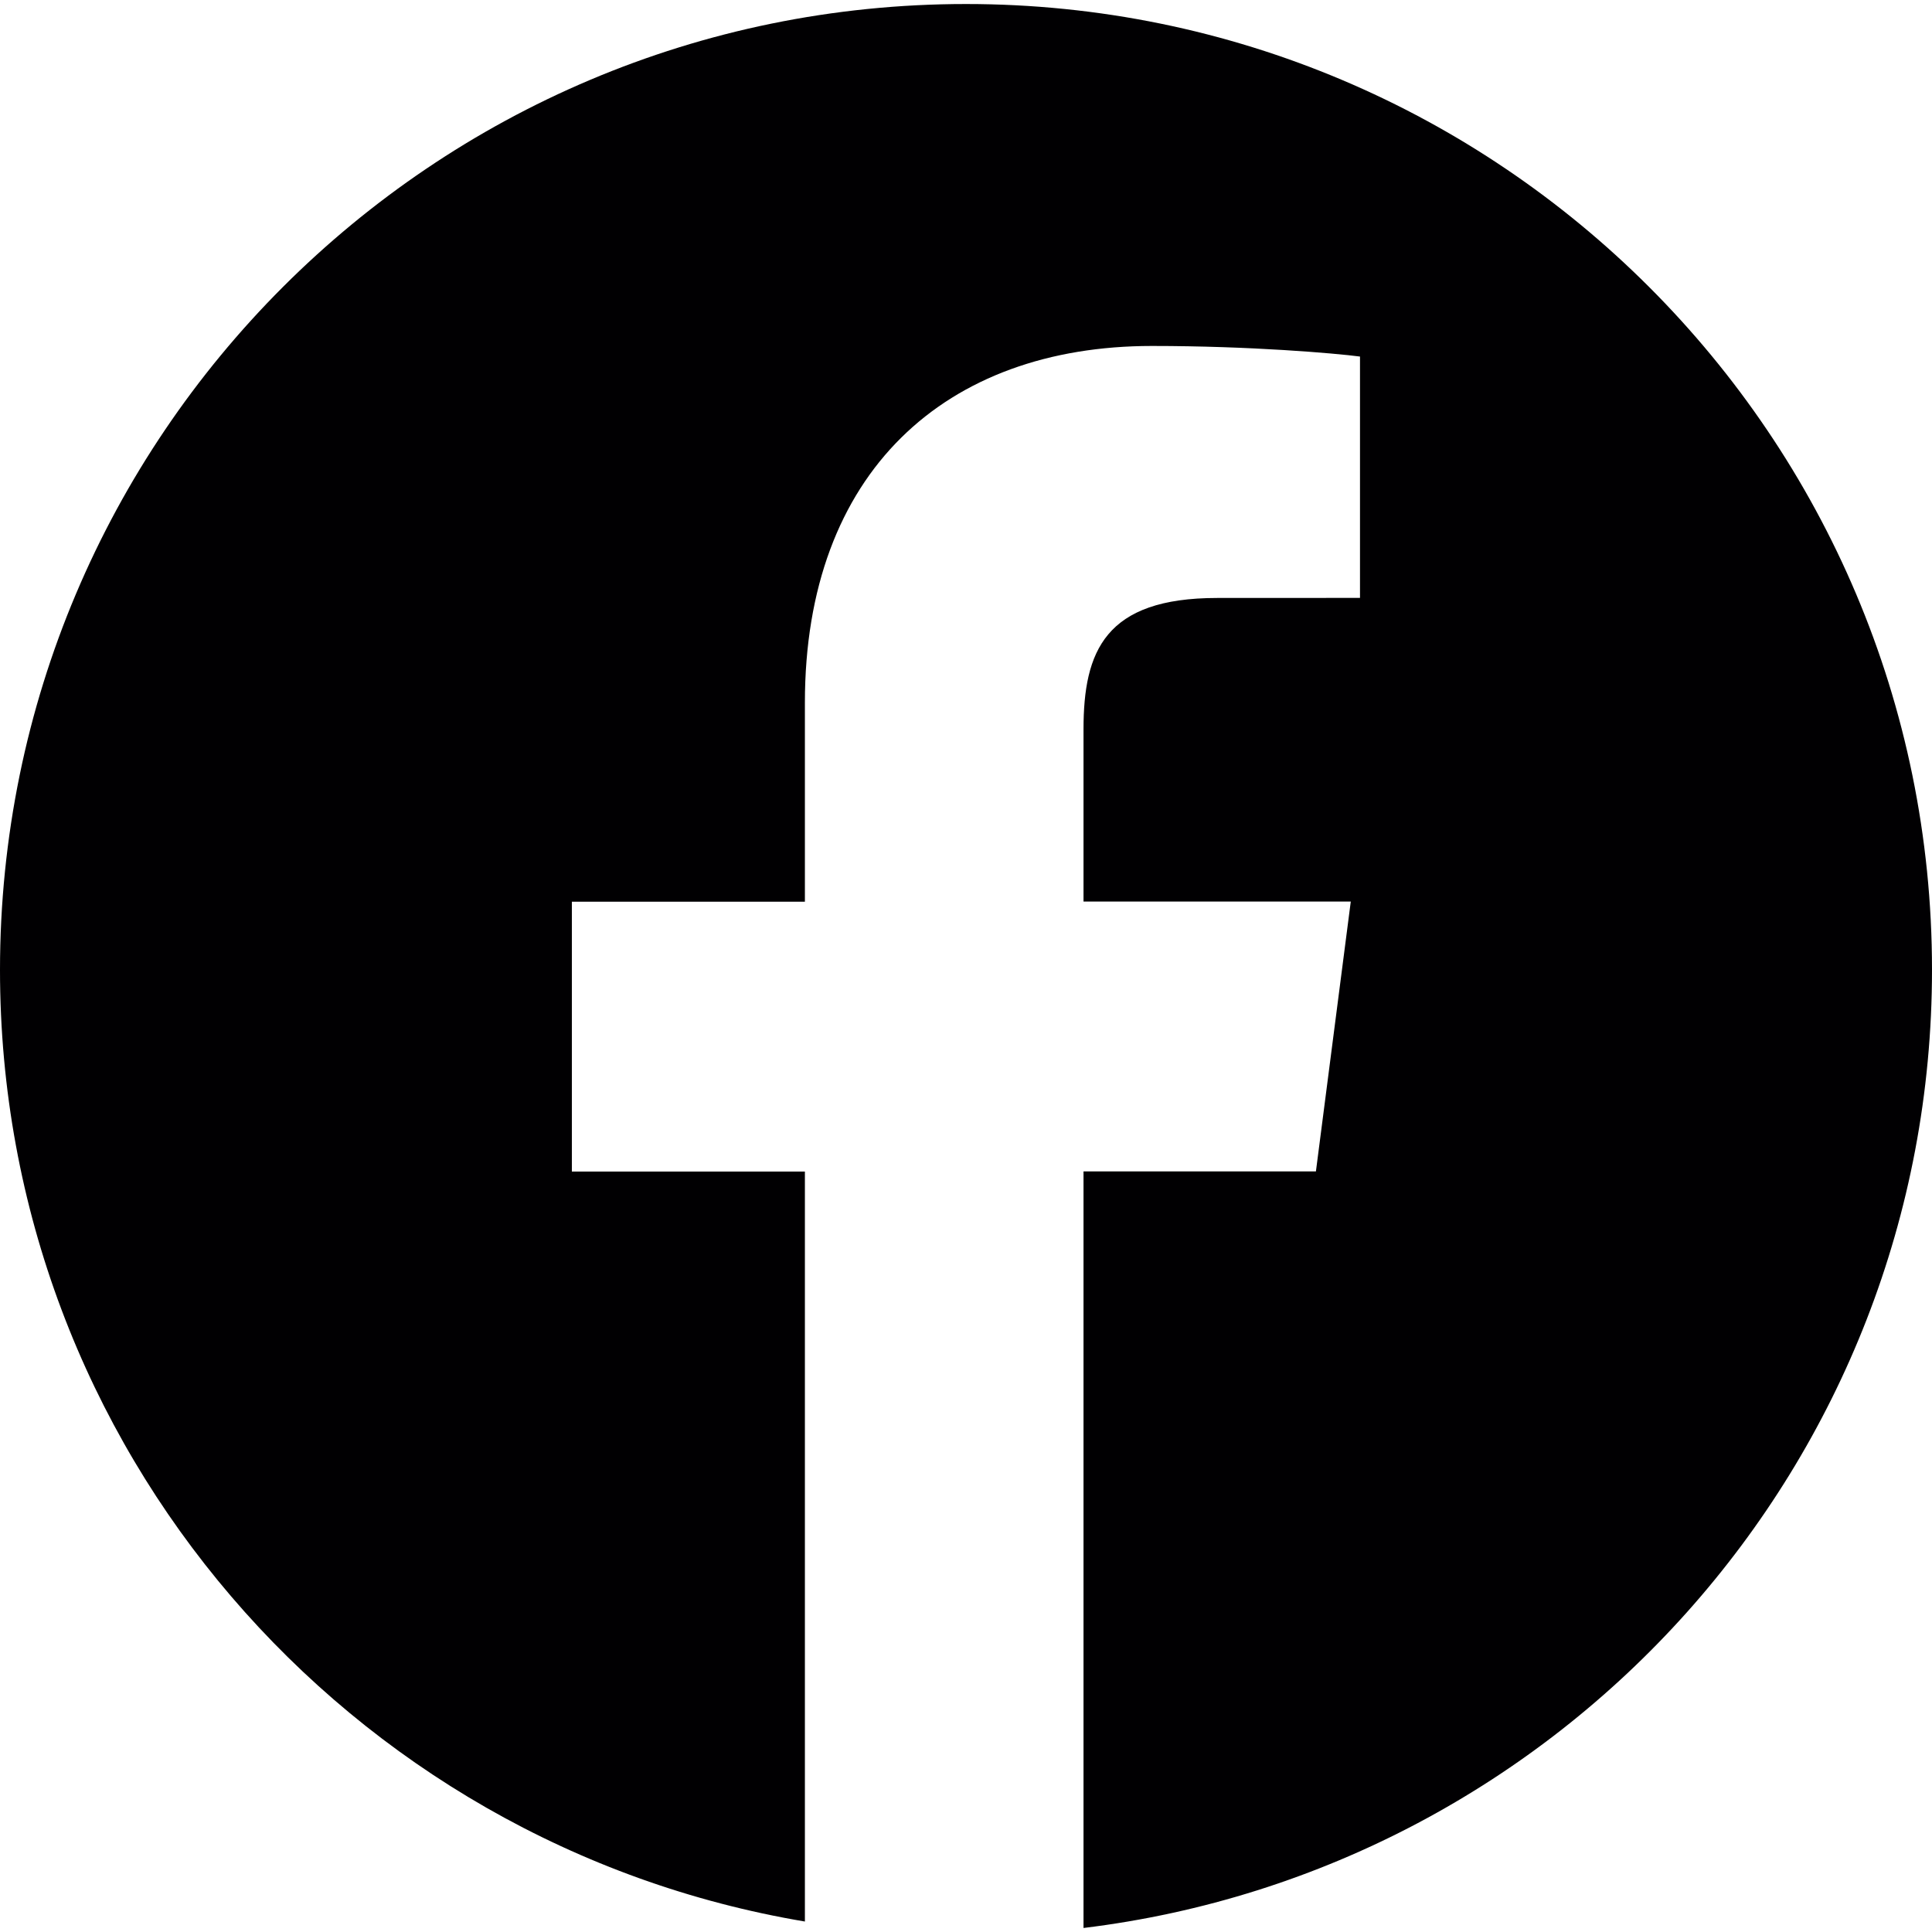
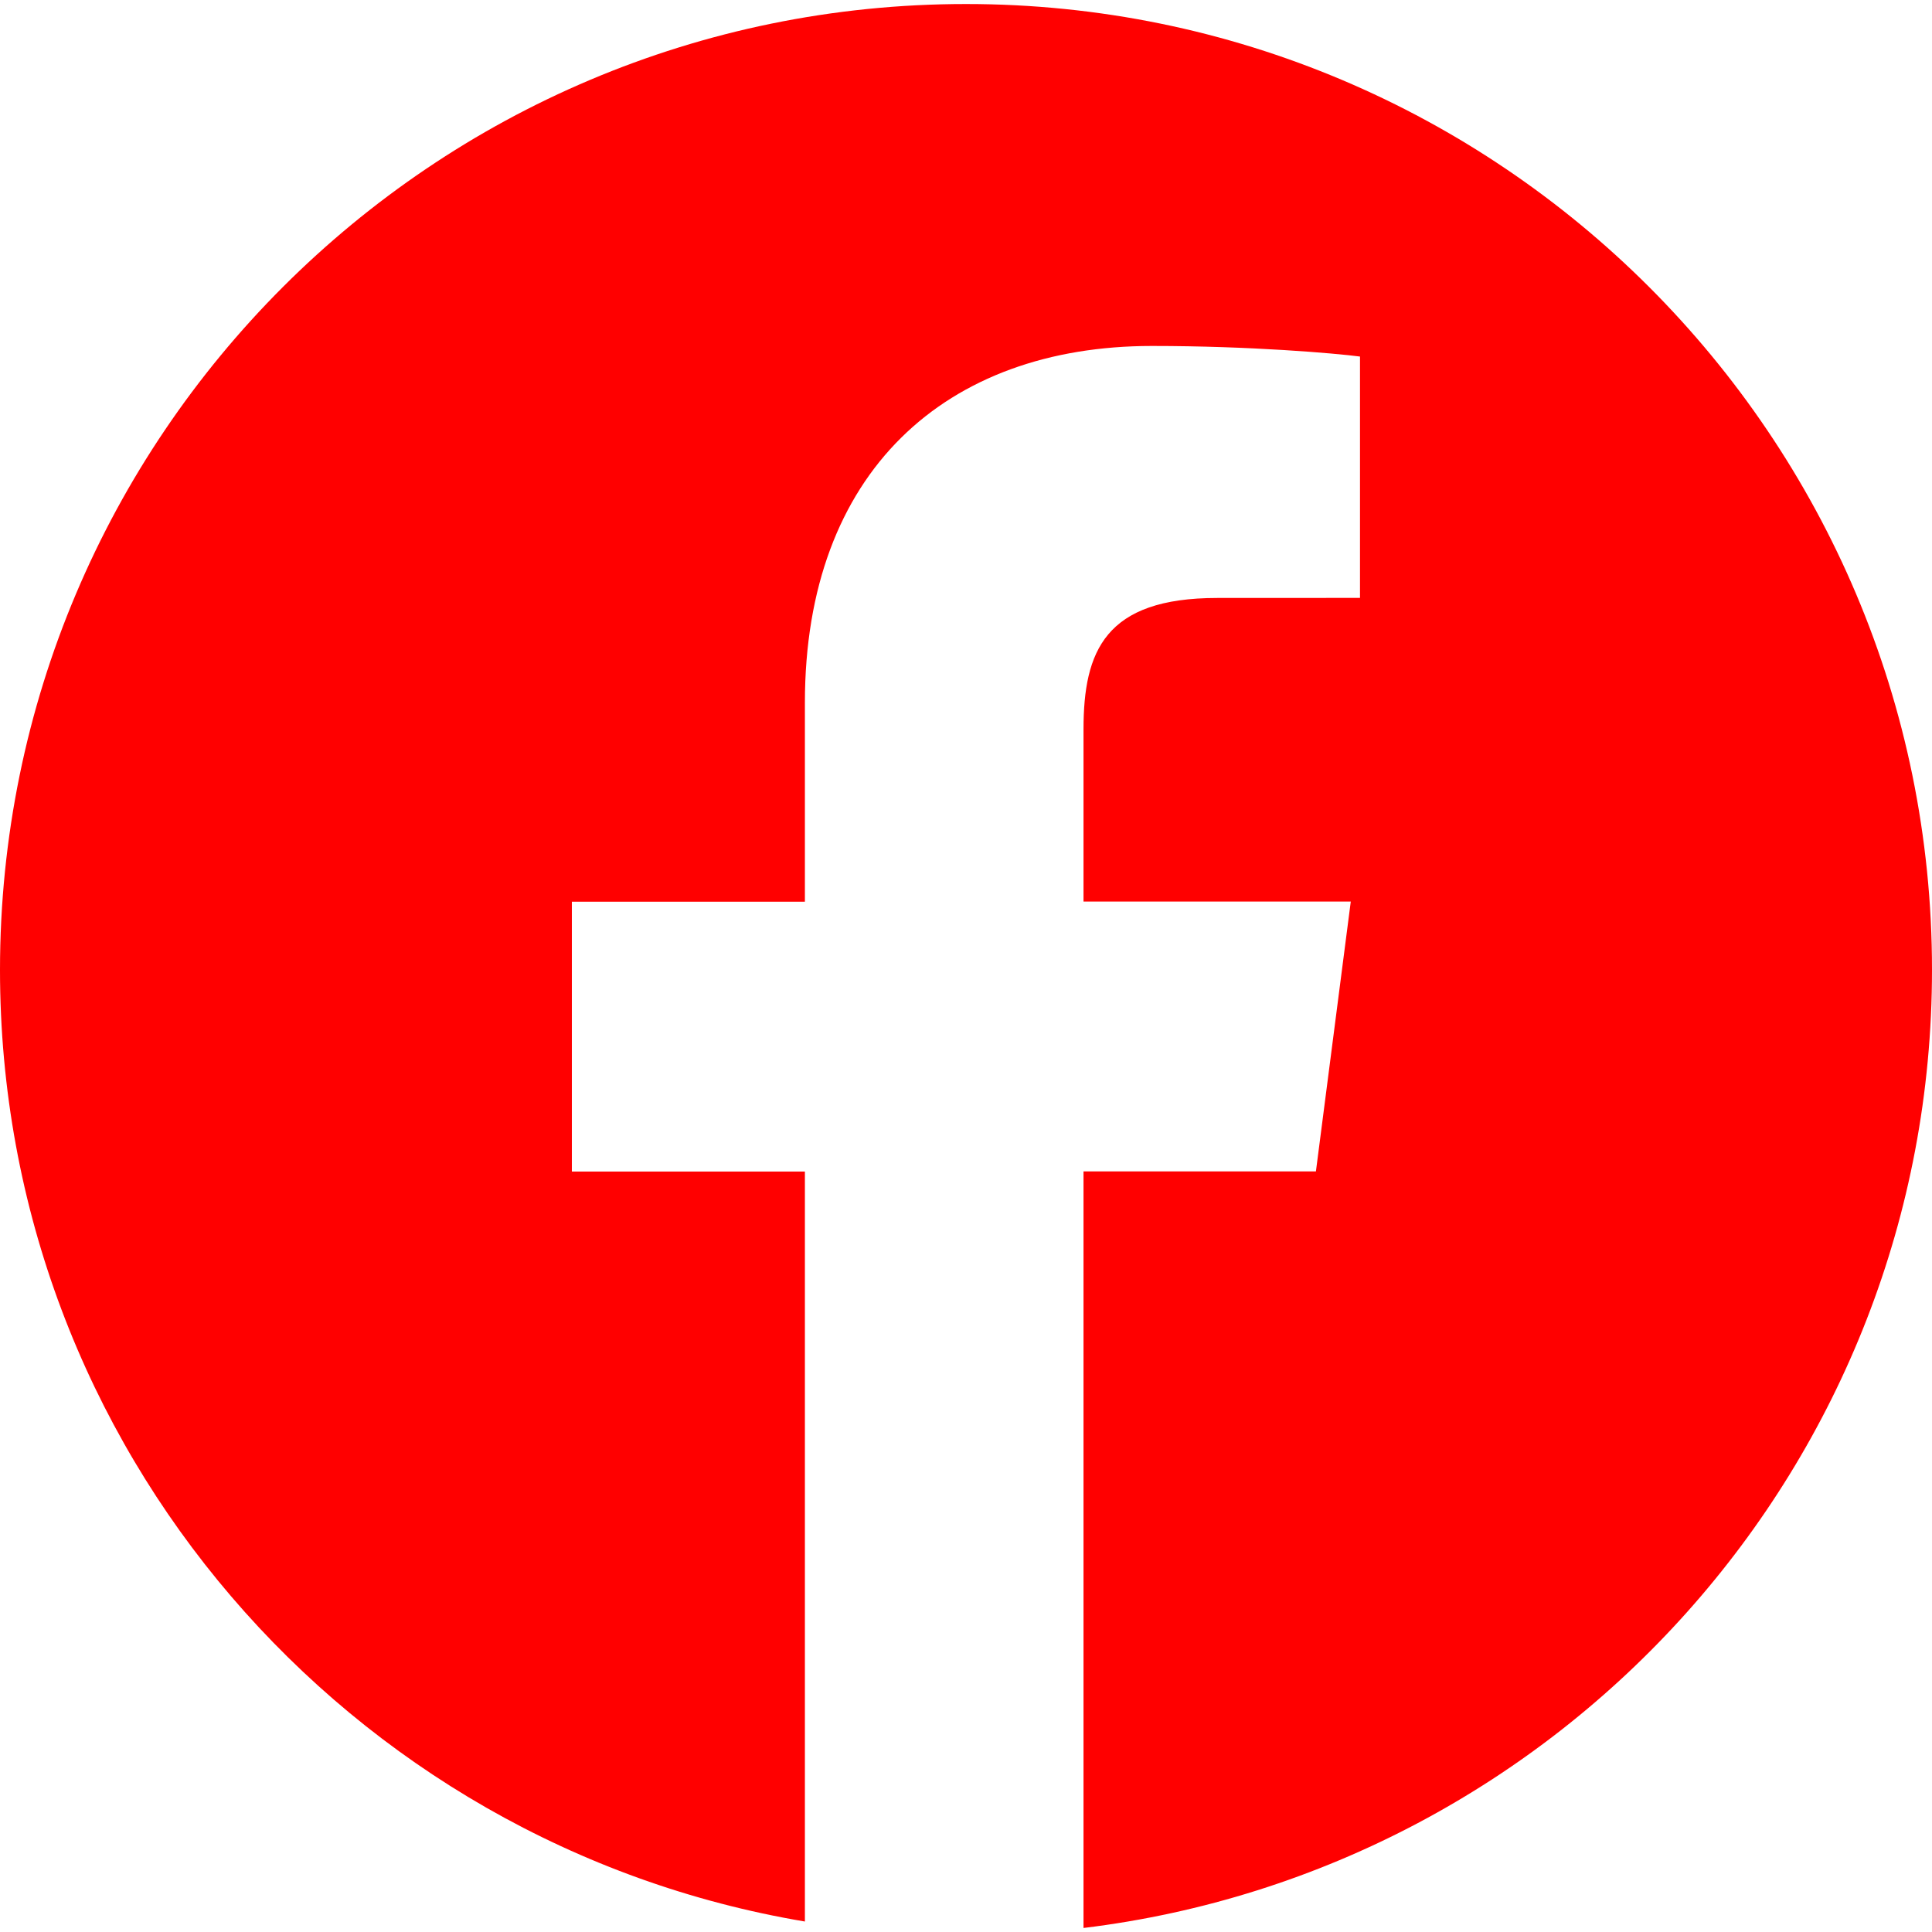
- <svg xmlns="http://www.w3.org/2000/svg" version="1.1" id="Capa_1" x="0px" y="0px" viewBox="0 0 167.657 167.657" style="enable-background:new 0 0 167.657 167.657;" xml:space="preserve">
-   <g>
-     <path style="fill:#010002;" d="M83.829,0.349C37.532,0.349,0,37.881,0,84.178c0,41.523,30.222,75.911,69.848,82.57v-65.081H49.626   v-23.42h20.222V60.978c0-20.037,12.238-30.956,30.115-30.956c8.562,0,15.92,0.638,18.056,0.919v20.944l-12.399,0.006   c-9.72,0-11.594,4.618-11.594,11.397v14.947h23.193l-3.025,23.42H94.026v65.653c41.476-5.048,73.631-40.312,73.631-83.154   C167.657,37.881,130.125,0.349,83.829,0.349z" />
+ <svg xmlns="http://www.w3.org/2000/svg" id="SvgjsSvg1041" width="288" height="288" version="1.1">
+   <defs id="SvgjsDefs1042" />
+   <g id="SvgjsG1043">
+     <svg enable-background="new 0 0 167.657 167.657" viewBox="0 0 167.657 167.657" width="288" height="288">
+       <path fill="#ff0000" d="M83.829,0.349C37.532,0.349,0,37.881,0,84.178c0,41.523,30.222,75.911,69.848,82.57v-65.081H49.626   v-23.42h20.222V60.978c0-20.037,12.238-30.956,30.115-30.956c8.562,0,15.92,0.638,18.056,0.919v20.944l-12.399,0.006   c-9.72,0-11.594,4.618-11.594,11.397v14.947h23.193l-3.025,23.42H94.026v65.653c41.476-5.048,73.631-40.312,73.631-83.154   C167.657,37.881,130.125,0.349,83.829,0.349z" class="color010002 svgShape" />
+     </svg>
  </g>
-   <g>
- </g>
-   <g>
- </g>
-   <g>
- </g>
-   <g>
- </g>
-   <g>
- </g>
-   <g>
- </g>
-   <g>
- </g>
-   <g>
- </g>
-   <g>
- </g>
-   <g>
- </g>
-   <g>
- </g>
-   <g>
- </g>
-   <g>
- </g>
-   <g>
- </g>
-   <g>
- </g>
</svg>
